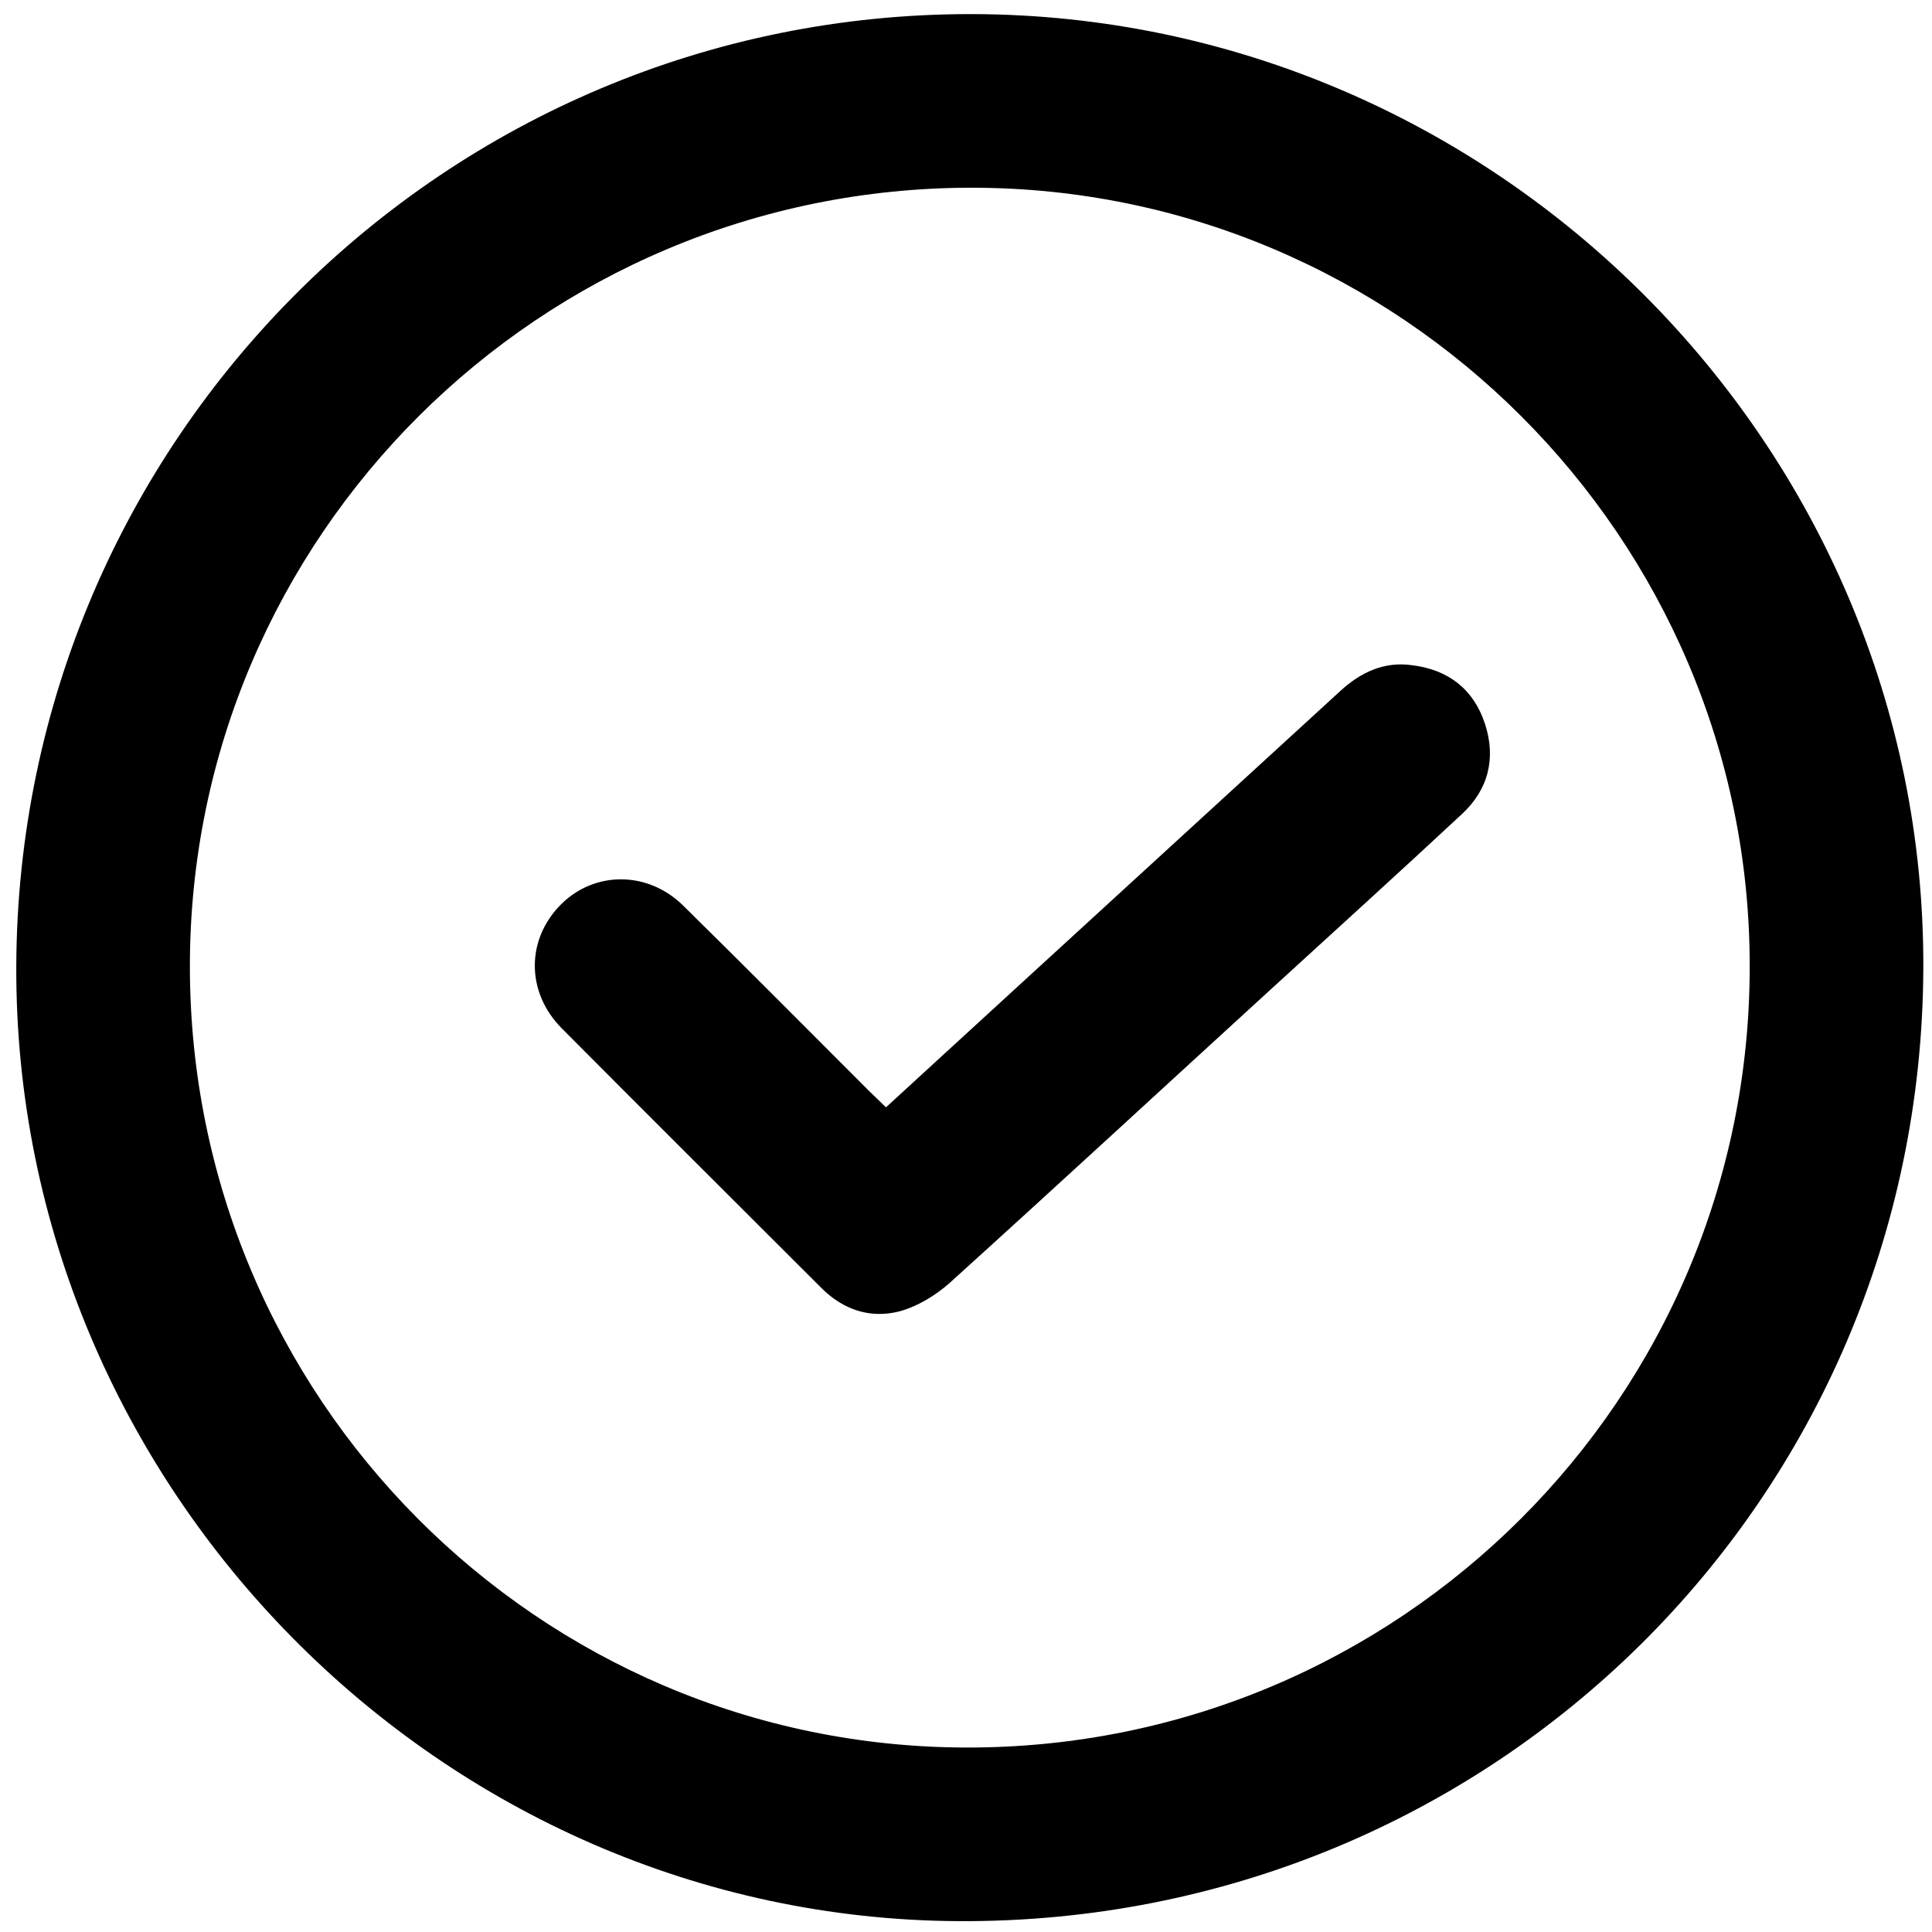
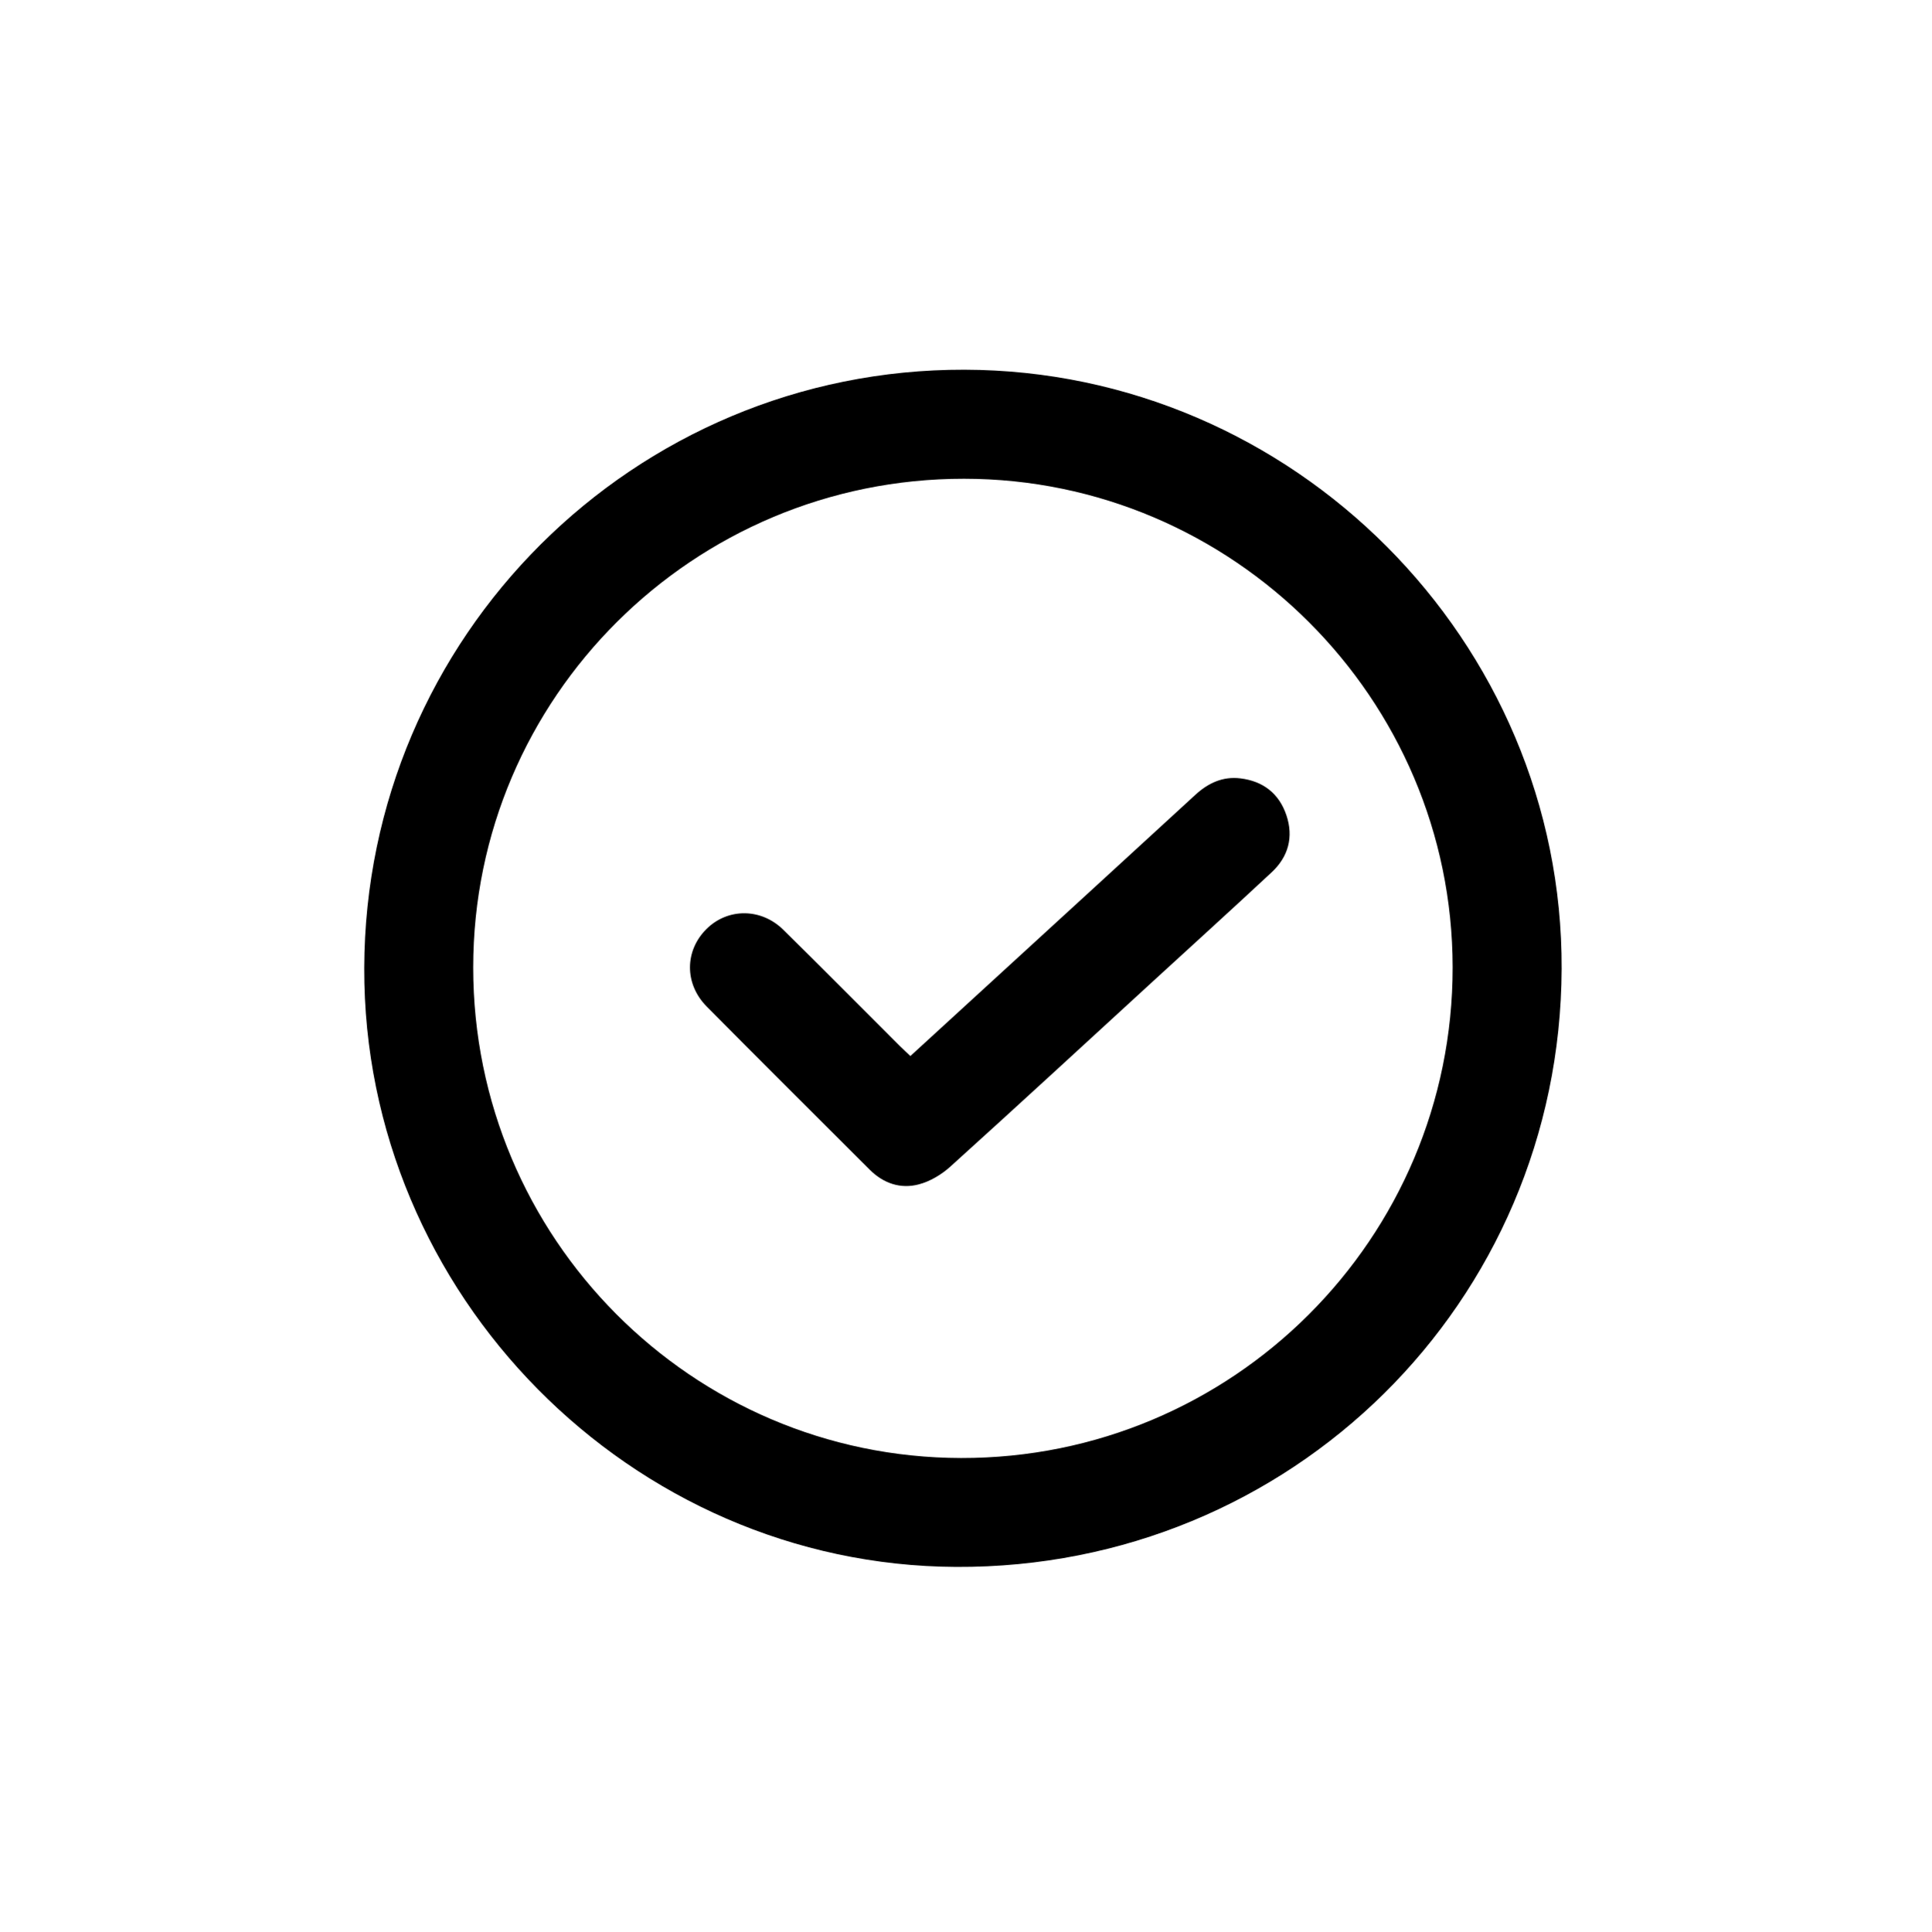
- <svg xmlns="http://www.w3.org/2000/svg" version="1.1" id="Warstwa_1" x="0px" y="0px" viewBox="0 0 356.1 356.1" style="enable-background:new 0 0 356.1 356.1;" xml:space="preserve">
-   <path d="M3,178.2C3.3,81,82.2,2.4,179.2,2.6c96.5,0.2,175.7,79.6,175.3,175.9c-0.4,97.9-79.5,176.1-177.8,175.6  C81.3,353.6,2.7,274.1,3,178.2z M35,178.1c0,79.4,64.1,143.9,143.2,144c79.7,0.1,144.4-64.4,144.3-144.1  C322.5,99.1,258,34.6,179.1,34.6C99.6,34.6,35,98.9,35,178.1z" />
-   <path d="M163.3,204.1c8.1-7.4,16.1-14.8,24.1-22.1c19.9-18.2,39.7-36.4,59.6-54.6c3.8-3.5,8.1-5.5,13.2-4.8  c6.7,0.8,11.4,4.4,13.5,10.8c2.1,6.4,0.6,12.2-4.3,16.7c-11.6,10.8-23.3,21.4-35,32.1c-19.8,18.1-39.5,36.3-59.4,54.3  c-2.6,2.3-5.9,4.3-9.2,5.2c-5.4,1.4-10.4-0.3-14.4-4.3c-16-16-32-31.9-47.9-47.9c-6.6-6.7-6.5-16.4-0.1-22.8  c6.2-6.2,16-6.2,22.5,0.2c11.5,11.3,22.8,22.7,34.2,34.1C161.2,202.1,162.2,203,163.3,204.1z" />
+ <svg xmlns="http://www.w3.org/2000/svg" version="1.0" id="Warstwa_1" x="0px" y="0px" viewBox="0 0 566.93 566.93" style="enable-background:new 0 0 566.93 566.93;" xml:space="preserve">
+   <path d="M106.92,284.16c0.28-97.23,79.16-175.86,176.22-175.63c96.52,0.22,175.68,79.65,175.3,175.88  c-0.39,97.95-79.45,176.05-177.76,175.58C185.24,459.53,106.64,380,106.92,284.16z M138.91,284.02c0,79.36,64.14,143.85,143.22,144  c79.71,0.15,144.37-64.42,144.31-144.08c-0.06-78.9-64.54-143.37-143.43-143.4C203.47,140.5,138.91,204.79,138.91,284.02z" />
+   <path d="M267.25,310.01c8.13-7.44,16.11-14.76,24.09-22.07c19.86-18.2,39.74-36.38,59.57-54.61c3.78-3.48,8.07-5.46,13.23-4.83  c6.67,0.81,11.36,4.45,13.5,10.82c2.15,6.39,0.58,12.18-4.32,16.74c-11.58,10.8-23.32,21.44-34.99,32.14  c-19.76,18.12-39.47,36.31-59.37,54.29c-2.58,2.33-5.93,4.33-9.25,5.2c-5.35,1.41-10.37-0.29-14.38-4.3  c-15.97-15.96-31.98-31.87-47.87-47.91c-6.6-6.67-6.48-16.42-0.05-22.78c6.23-6.16,15.99-6.19,22.53,0.24  c11.47,11.28,22.79,22.72,34.18,34.09C265.08,307.98,266.07,308.89,267.25,310.01z" />
</svg>
